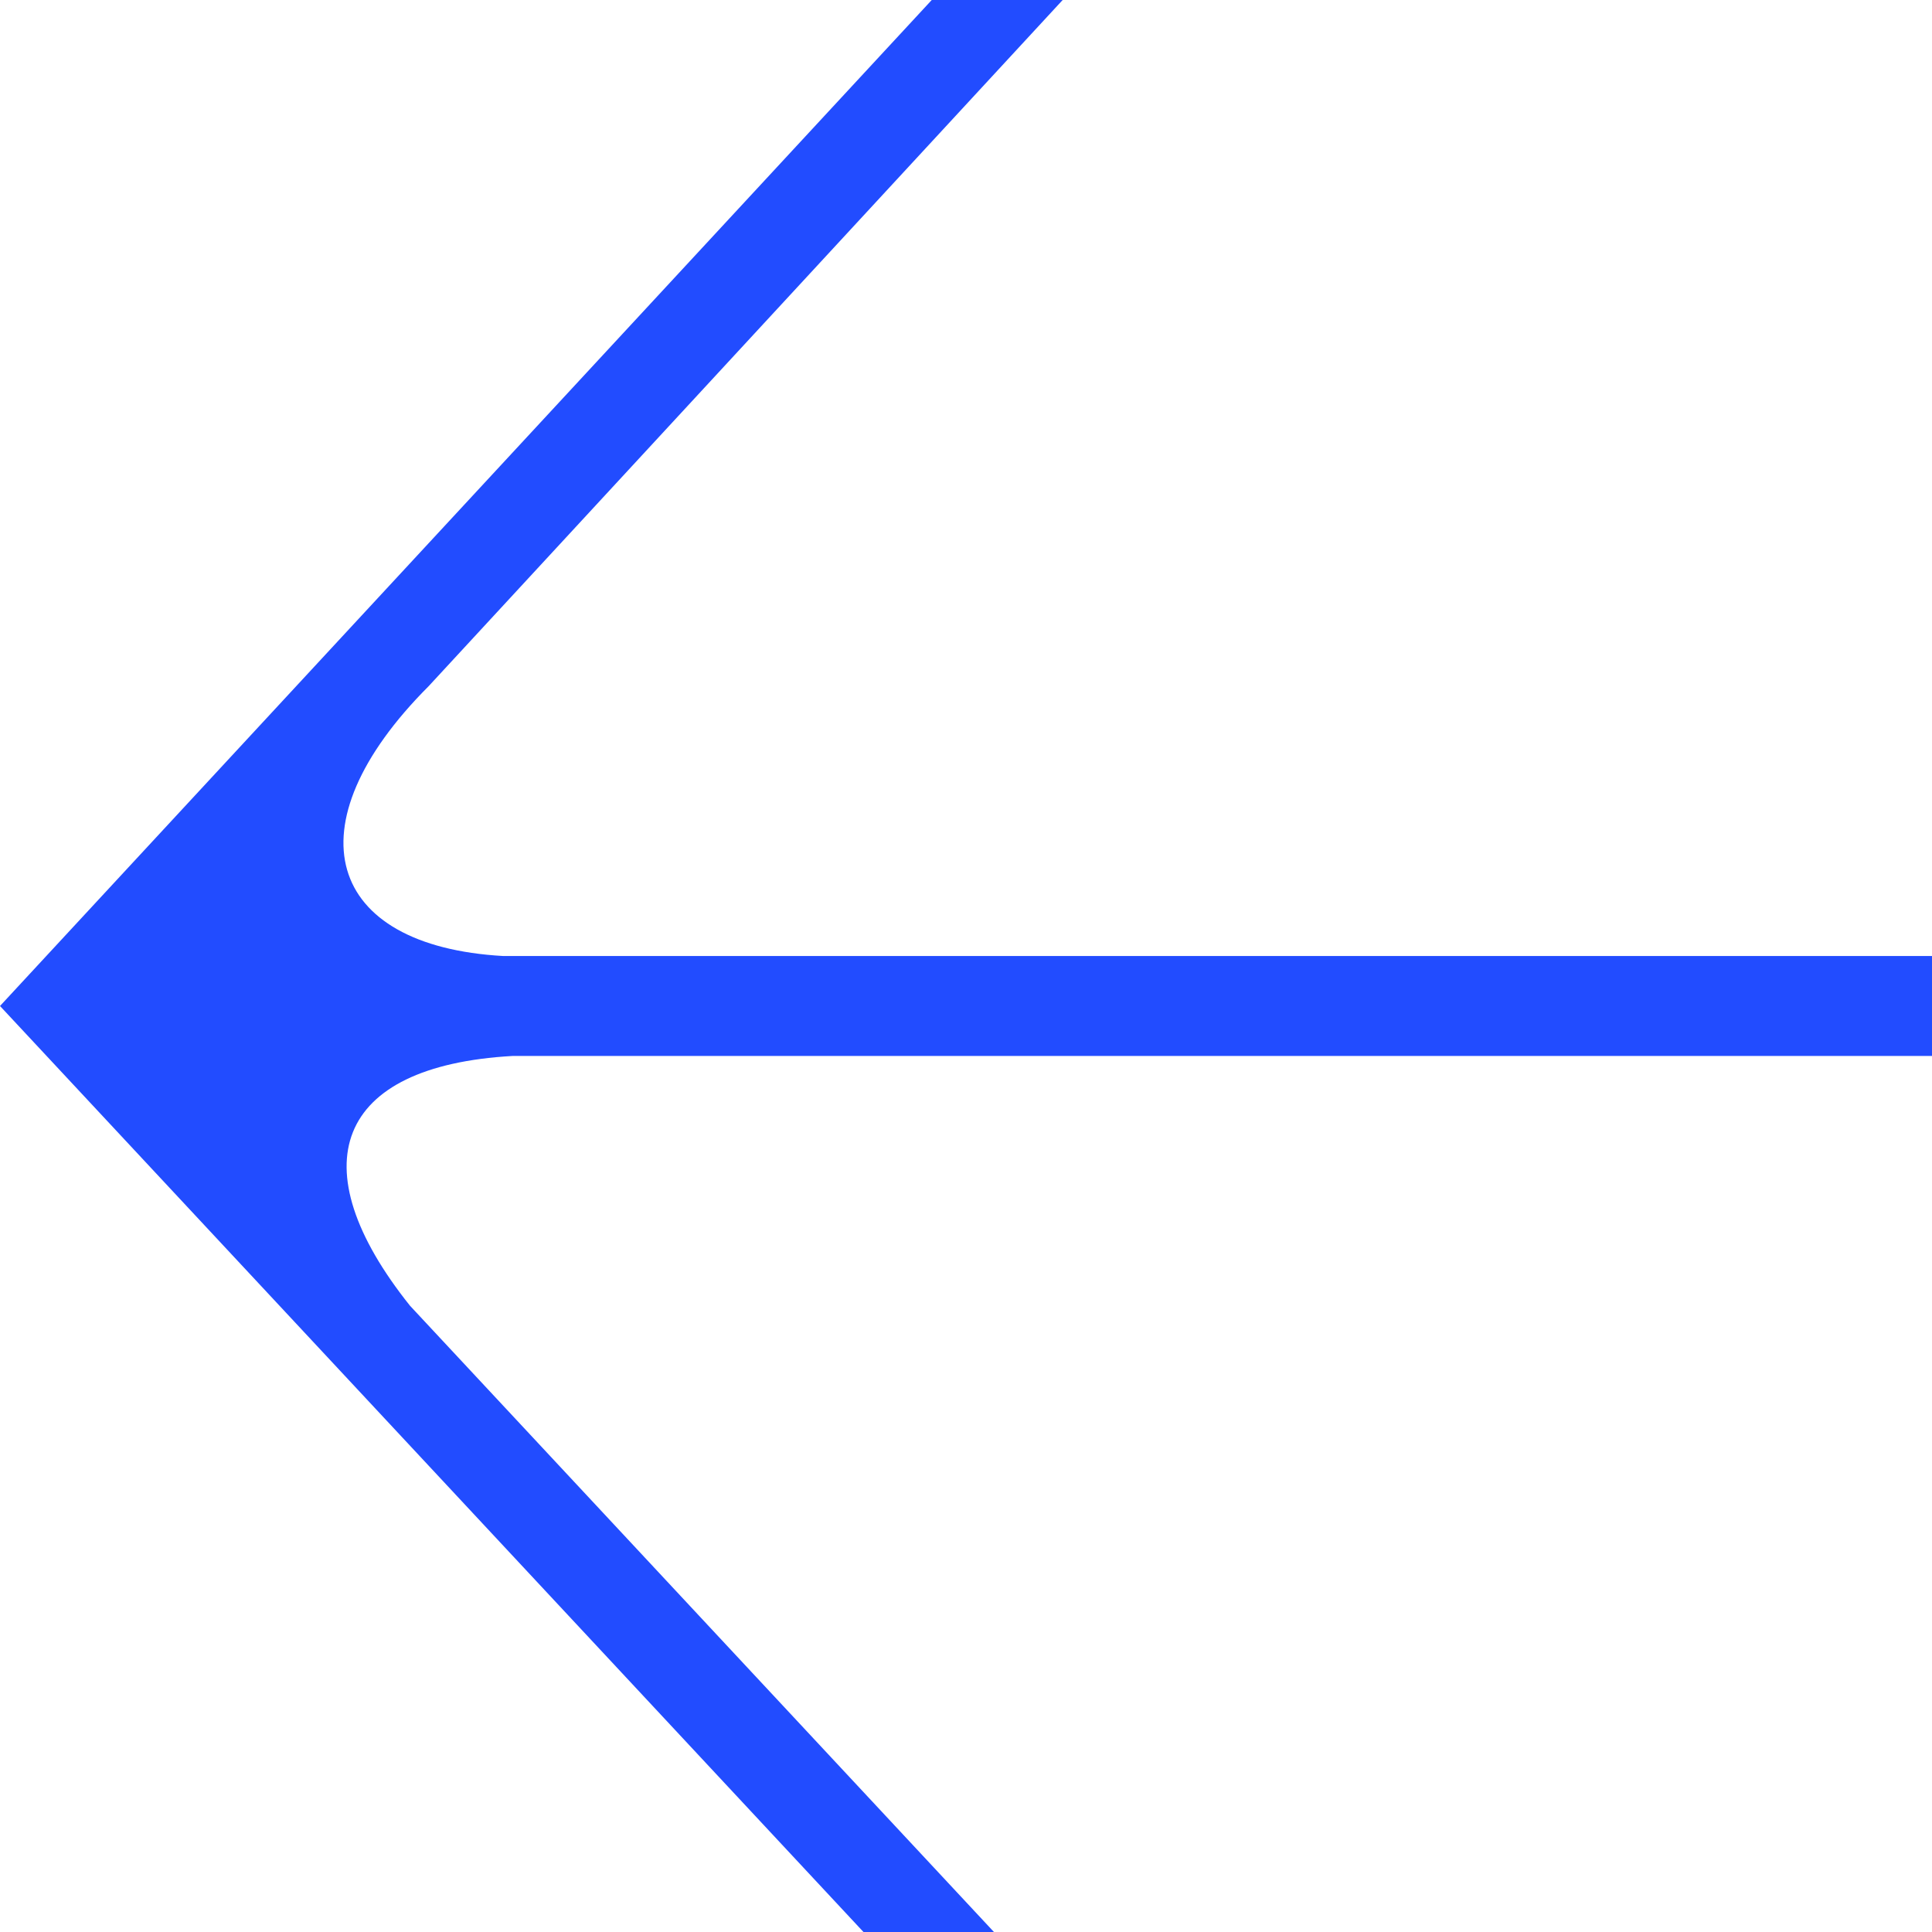
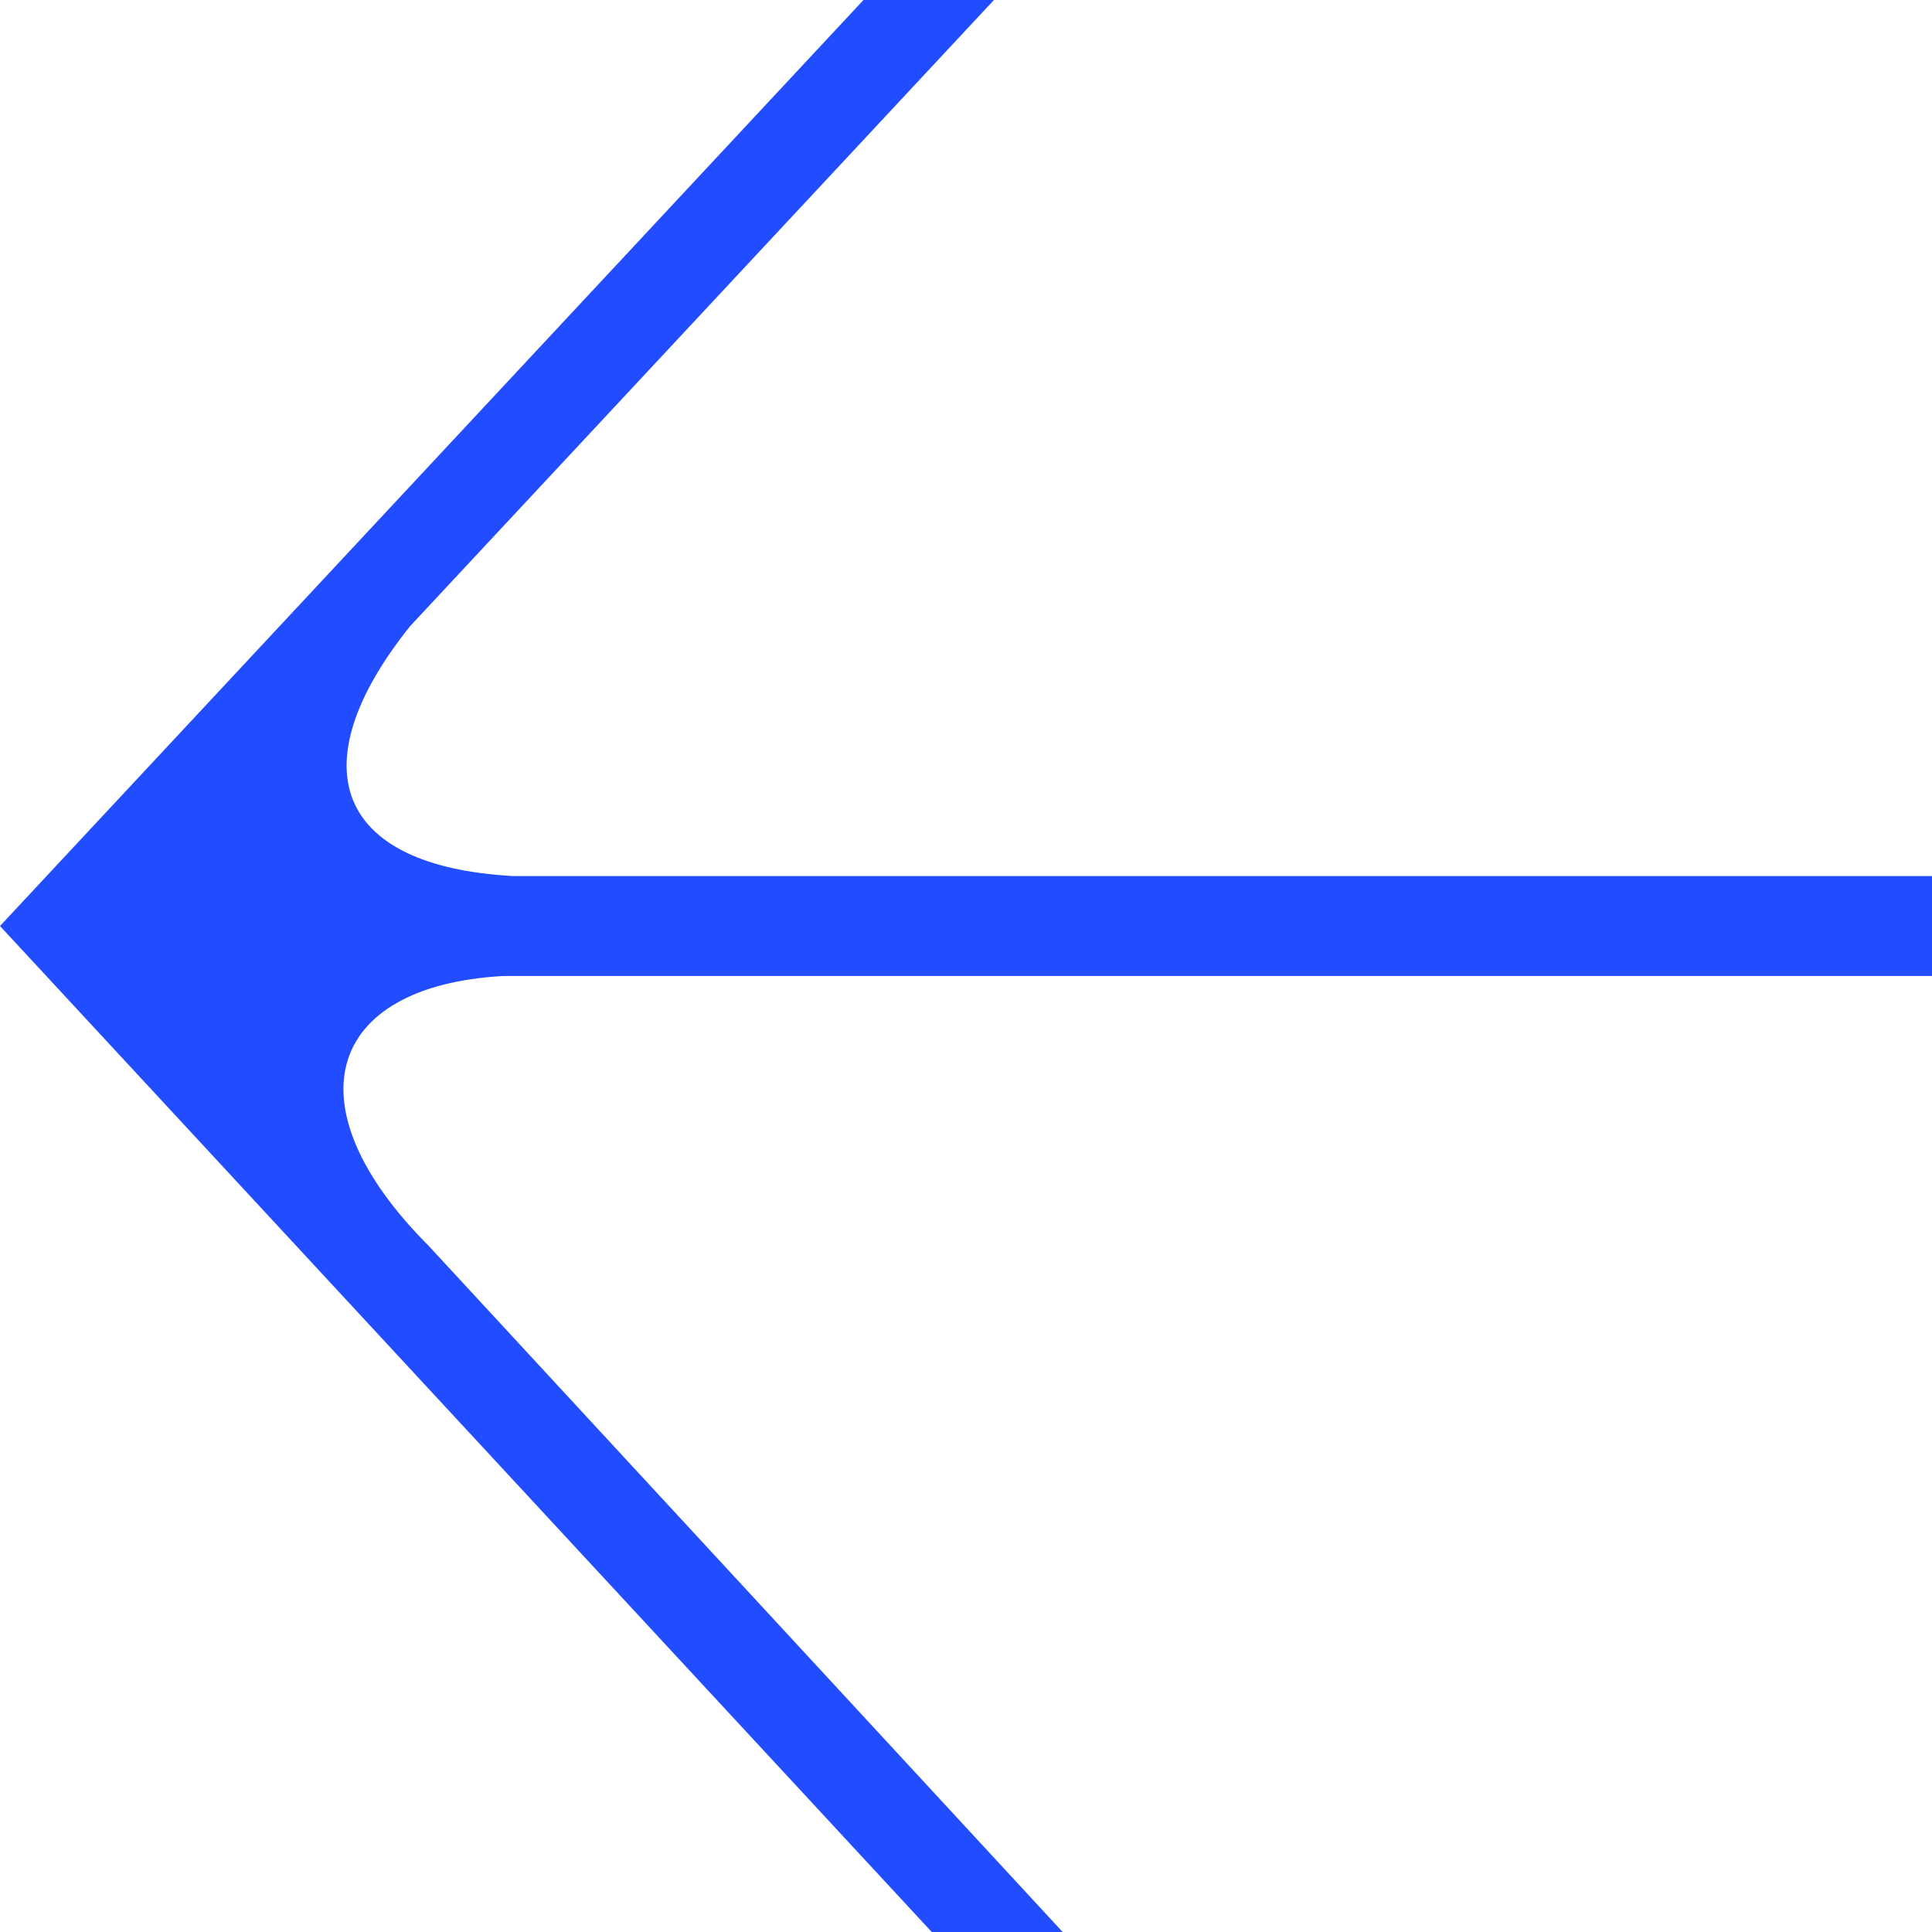
<svg xmlns="http://www.w3.org/2000/svg" width="30" height="30" viewBox="0 0 30 30" fill="none">
-   <path fill-rule="evenodd" clip-rule="evenodd" d="M13.408 30L1.25708e-06 15.621L14.468 -1.35783e-06L16.501 -1.18009e-06L6.656 10.655C4.486 12.828 5.064 14.69 7.814 14.845L30 14.845L30 16.397L7.958 16.397C5.209 16.552 4.63 18.103 6.367 20.276L15.434 30L13.408 30Z" fill="#224CFF" />
+   <path fill-rule="evenodd" clip-rule="evenodd" d="M13.408 0L0 14.379L14.468 30H16.501L6.656 19.345C4.486 17.172 5.064 15.31 7.814 15.155H30V13.603H7.958C5.209 13.448 4.63 11.897 6.367 9.724L15.434 0H13.408Z" fill="#224CFF" />
</svg>
